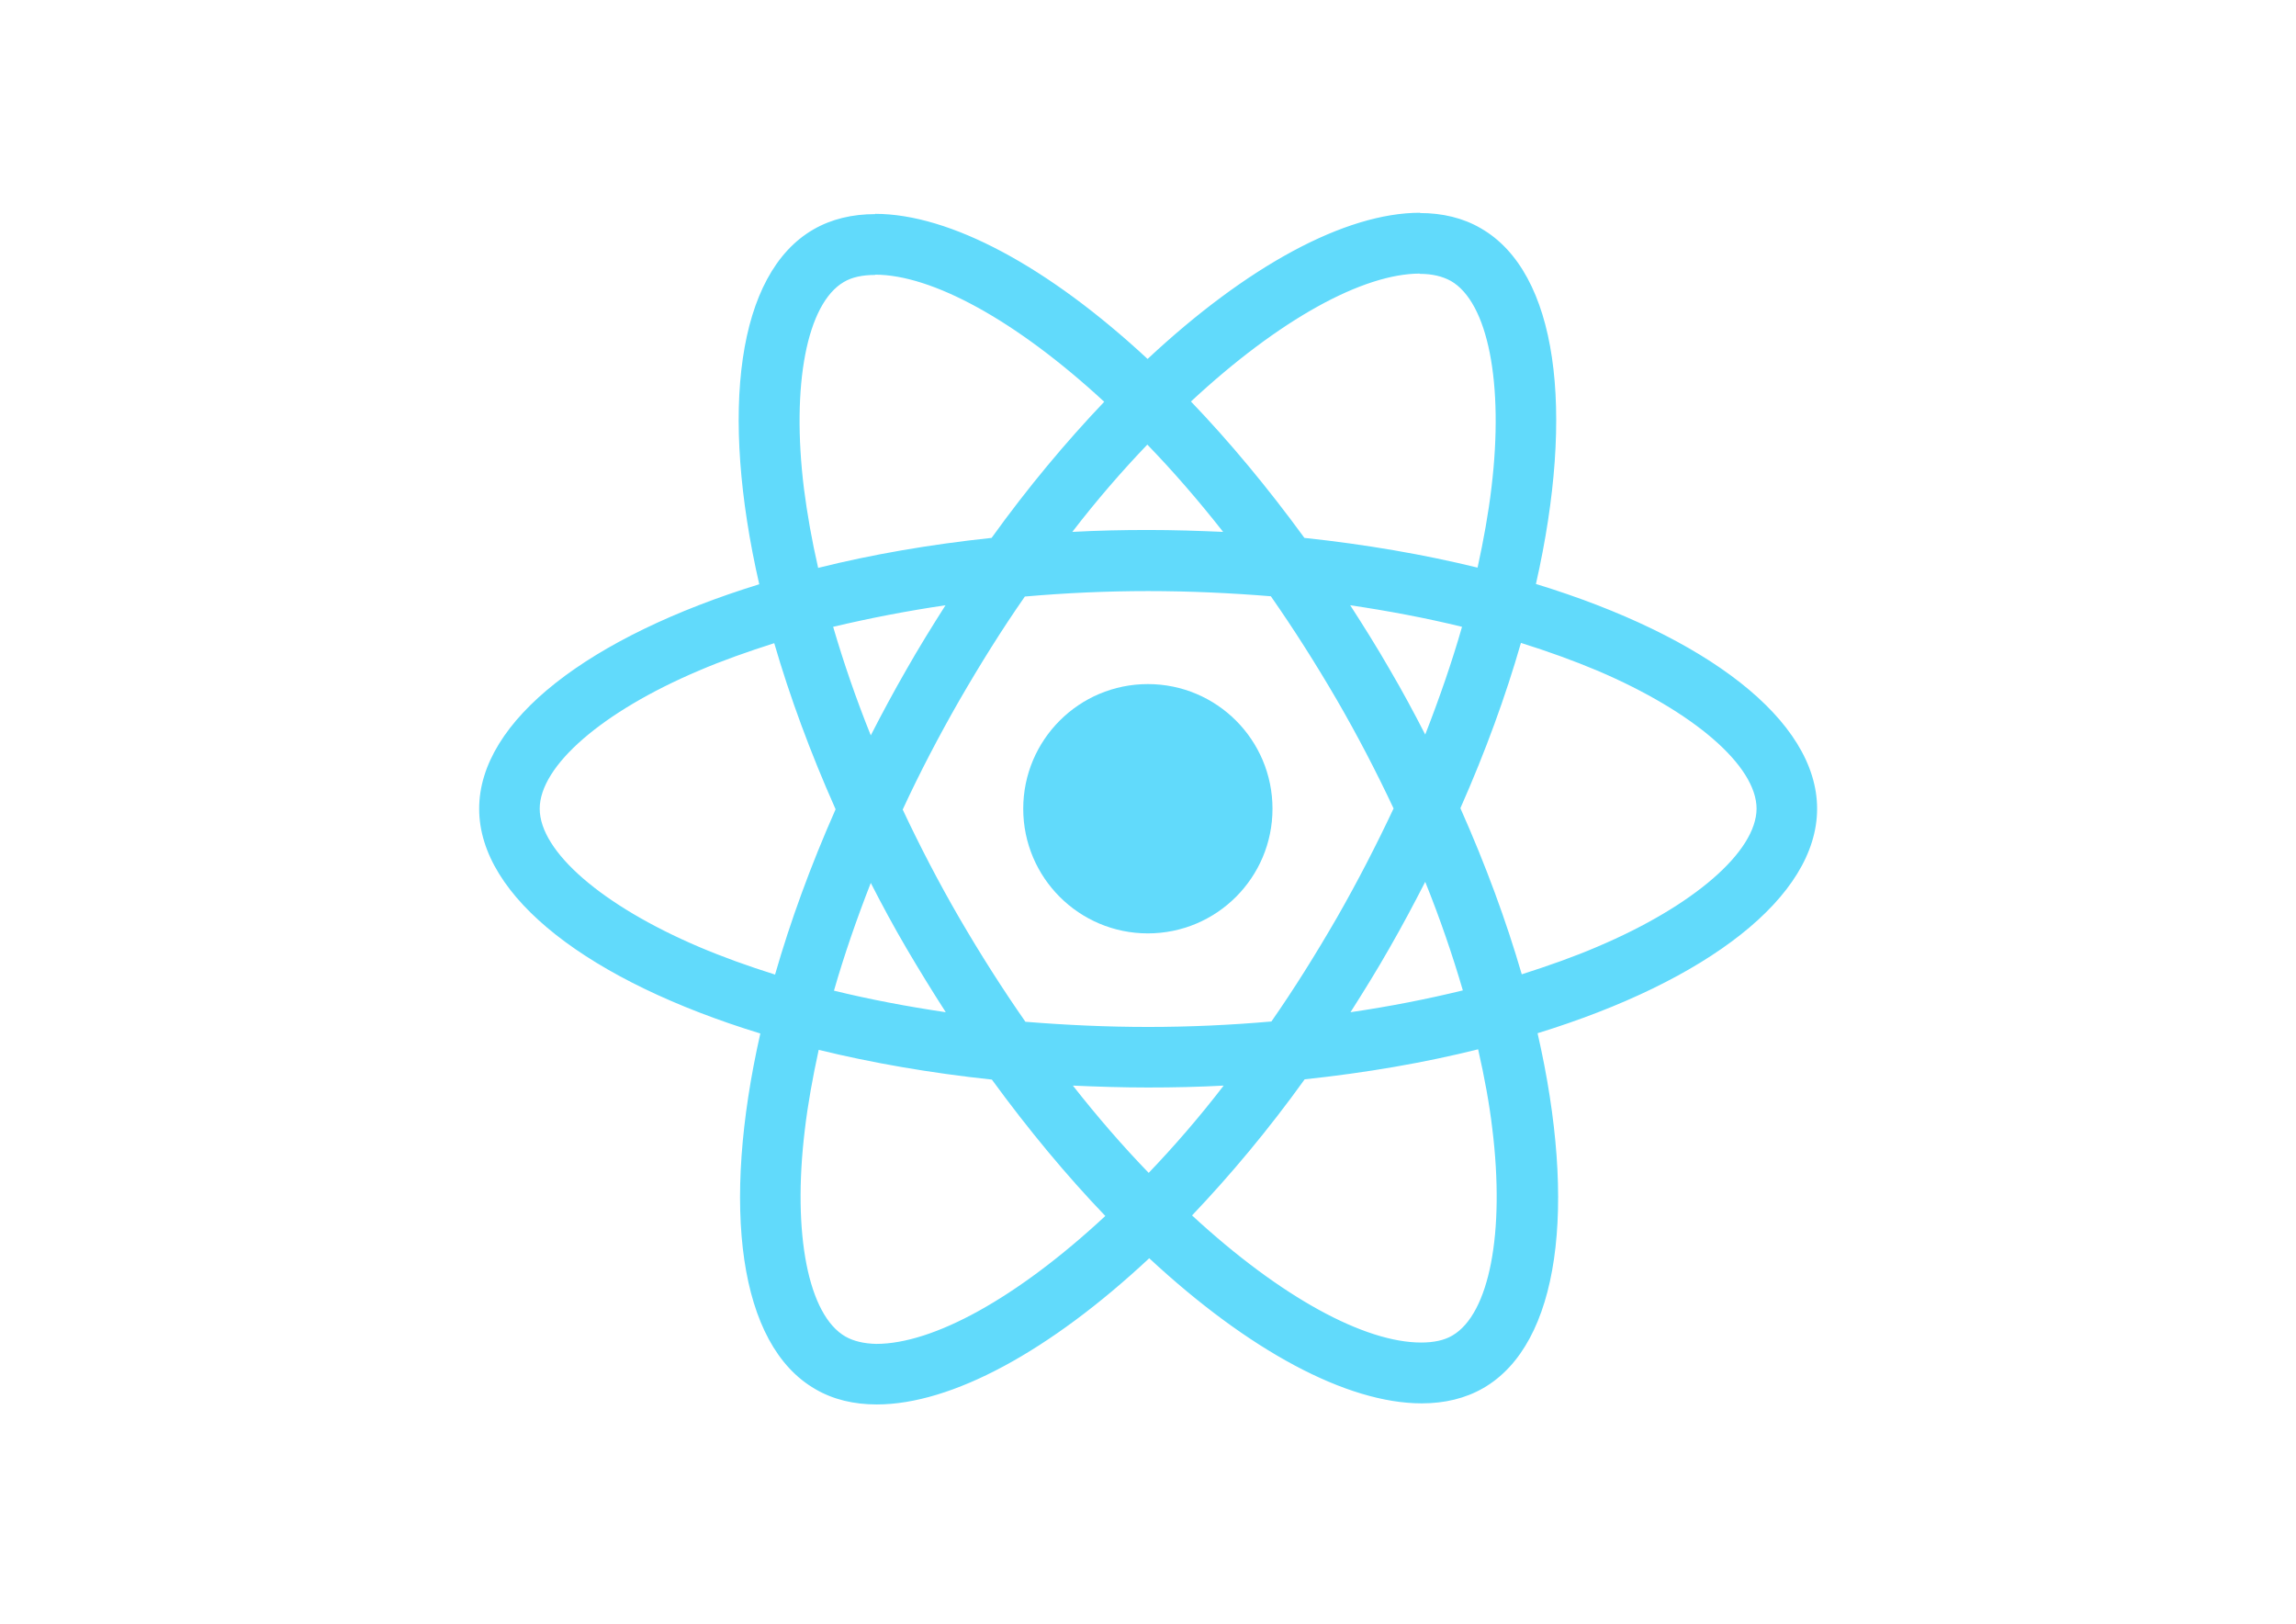
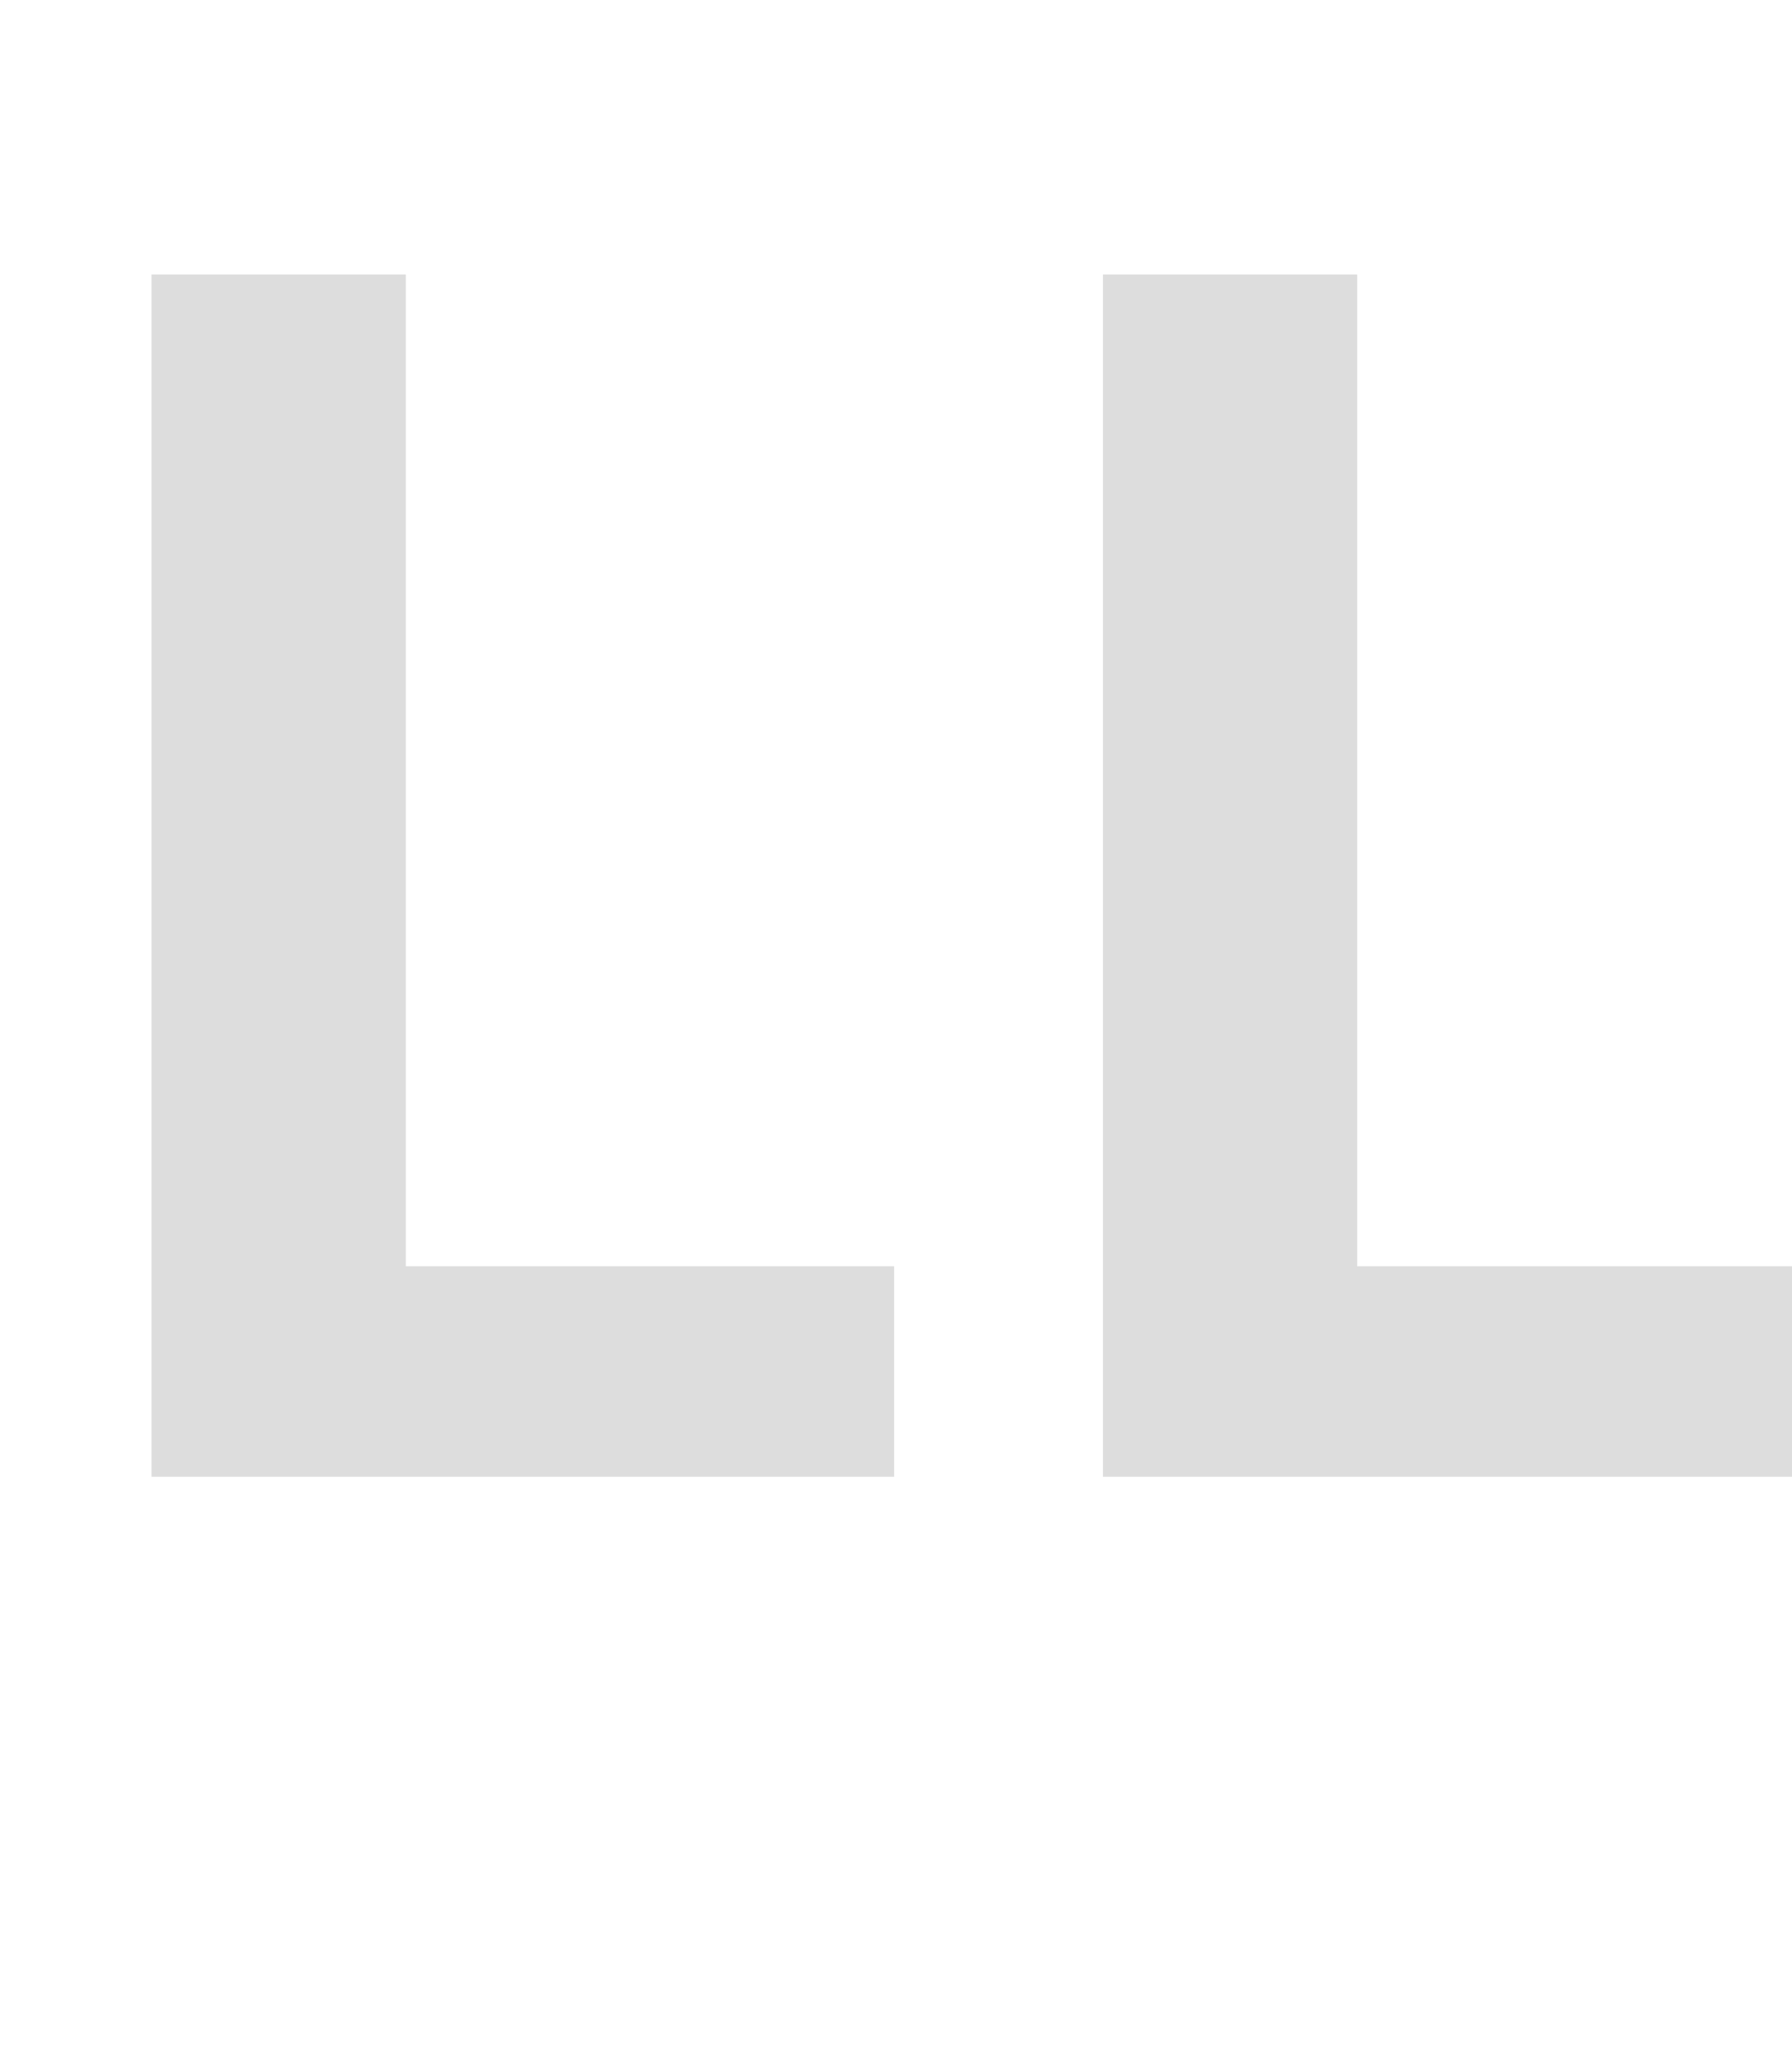
- <svg xmlns="http://www.w3.org/2000/svg" viewBox="0 0 841.9 595.3">
-   <g fill="#61DAFB">
-     <path d="M666.3 296.5c0-32.5-40.7-63.3-103.1-82.4 14.4-63.6 8-114.2-20.2-130.4-6.5-3.8-14.1-5.6-22.4-5.6v22.3c4.6 0 8.3.9 11.4 2.6 13.6 7.8 19.5 37.5 14.9 75.7-1.1 9.4-2.9 19.3-5.1 29.4-19.6-4.8-41-8.5-63.5-10.9-13.5-18.5-27.5-35.3-41.6-50 32.6-30.3 63.2-46.9 84-46.9V78c-27.5 0-63.5 19.6-99.9 53.6-36.4-33.8-72.4-53.2-99.9-53.2v22.3c20.7 0 51.4 16.5 84 46.6-14 14.7-28 31.4-41.3 49.9-22.6 2.4-44 6.1-63.6 11-2.3-10-4-19.7-5.2-29-4.7-38.2 1.1-67.9 14.6-75.8 3-1.8 6.9-2.6 11.5-2.6V78.5c-8.4 0-16 1.8-22.6 5.6-28.1 16.2-34.4 66.7-19.9 130.1-62.2 19.2-102.7 49.9-102.7 82.3 0 32.5 40.7 63.3 103.1 82.4-14.4 63.6-8 114.2 20.2 130.4 6.5 3.8 14.1 5.6 22.5 5.6 27.5 0 63.5-19.6 99.9-53.6 36.4 33.8 72.4 53.2 99.9 53.2 8.4 0 16-1.8 22.6-5.6 28.1-16.2 34.4-66.7 19.9-130.1 62-19.1 102.5-49.9 102.5-82.3zm-130.2-66.7c-3.7 12.9-8.3 26.2-13.5 39.5-4.1-8-8.4-16-13.1-24-4.6-8-9.5-15.8-14.4-23.4 14.2 2.1 27.9 4.7 41 7.9zm-45.8 106.5c-7.8 13.5-15.8 26.3-24.1 38.2-14.9 1.3-30 2-45.2 2-15.1 0-30.2-.7-45-1.9-8.3-11.9-16.4-24.6-24.2-38-7.6-13.1-14.5-26.4-20.8-39.8 6.2-13.4 13.2-26.8 20.7-39.9 7.8-13.5 15.8-26.3 24.1-38.2 14.9-1.3 30-2 45.2-2 15.1 0 30.2.7 45 1.9 8.3 11.9 16.4 24.6 24.2 38 7.6 13.1 14.5 26.4 20.8 39.8-6.3 13.4-13.2 26.8-20.7 39.9zm32.3-13c5.4 13.4 10 26.8 13.8 39.8-13.1 3.2-26.9 5.9-41.2 8 4.9-7.7 9.8-15.6 14.4-23.7 4.6-8 8.9-16.1 13-24.1zM421.2 430c-9.3-9.6-18.6-20.3-27.8-32 9 .4 18.2.7 27.5.7 9.4 0 18.7-.2 27.8-.7-9 11.7-18.3 22.4-27.5 32zm-74.4-58.9c-14.2-2.1-27.9-4.7-41-7.9 3.7-12.9 8.3-26.2 13.5-39.5 4.1 8 8.4 16 13.1 24 4.7 8 9.5 15.8 14.4 23.4zM420.7 163c9.3 9.6 18.6 20.3 27.8 32-9-.4-18.2-.7-27.5-.7-9.4 0-18.7.2-27.8.7 9-11.7 18.3-22.4 27.5-32zm-74 58.9c-4.9 7.7-9.8 15.6-14.4 23.7-4.6 8-8.9 16-13 24-5.4-13.4-10-26.8-13.8-39.8 13.1-3.1 26.9-5.8 41.2-7.9zm-90.5 125.2c-35.4-15.1-58.3-34.9-58.3-50.6 0-15.7 22.9-35.6 58.3-50.6 8.6-3.7 18-7 27.7-10.1 5.7 19.6 13.2 40 22.5 60.9-9.2 20.8-16.6 41.1-22.2 60.6-9.9-3.1-19.3-6.5-28-10.2zM310 490c-13.6-7.8-19.5-37.5-14.9-75.7 1.1-9.4 2.9-19.3 5.1-29.4 19.6 4.8 41 8.5 63.5 10.9 13.5 18.5 27.5 35.3 41.6 50-32.6 30.3-63.2 46.9-84 46.9-4.5-.1-8.3-1-11.3-2.7zm237.2-76.2c4.7 38.2-1.1 67.9-14.6 75.8-3 1.8-6.9 2.6-11.5 2.6-20.7 0-51.4-16.5-84-46.6 14-14.7 28-31.4 41.3-49.9 22.6-2.4 44-6.1 63.6-11 2.3 10.1 4.1 19.8 5.2 29.1zm38.5-66.7c-8.6 3.7-18 7-27.7 10.1-5.7-19.6-13.2-40-22.5-60.9 9.2-20.8 16.6-41.1 22.2-60.6 9.9 3.1 19.3 6.5 28.1 10.2 35.4 15.1 58.3 34.9 58.3 50.6-.1 15.7-23 35.6-58.4 50.6zM320.8 78.4z" />
-     <circle cx="420.9" cy="296.5" r="45.7" />
-     <path d="M520.5 78.1z" />
-   </g>
+ <svg xmlns="http://www.w3.org/2000/svg" id="Layer_1" data-name="Layer 1" viewBox="0 0 466.65 535.51">
+   <defs>
+     <style>.cls-1{font-size:438.59px;fill:#dddddd;font-family:Futura-Bold, Futura;font-weight:700;}</style>
+   </defs>
+   <text class="cls-1" transform="translate(0 384.64)">LL</text>
</svg>
